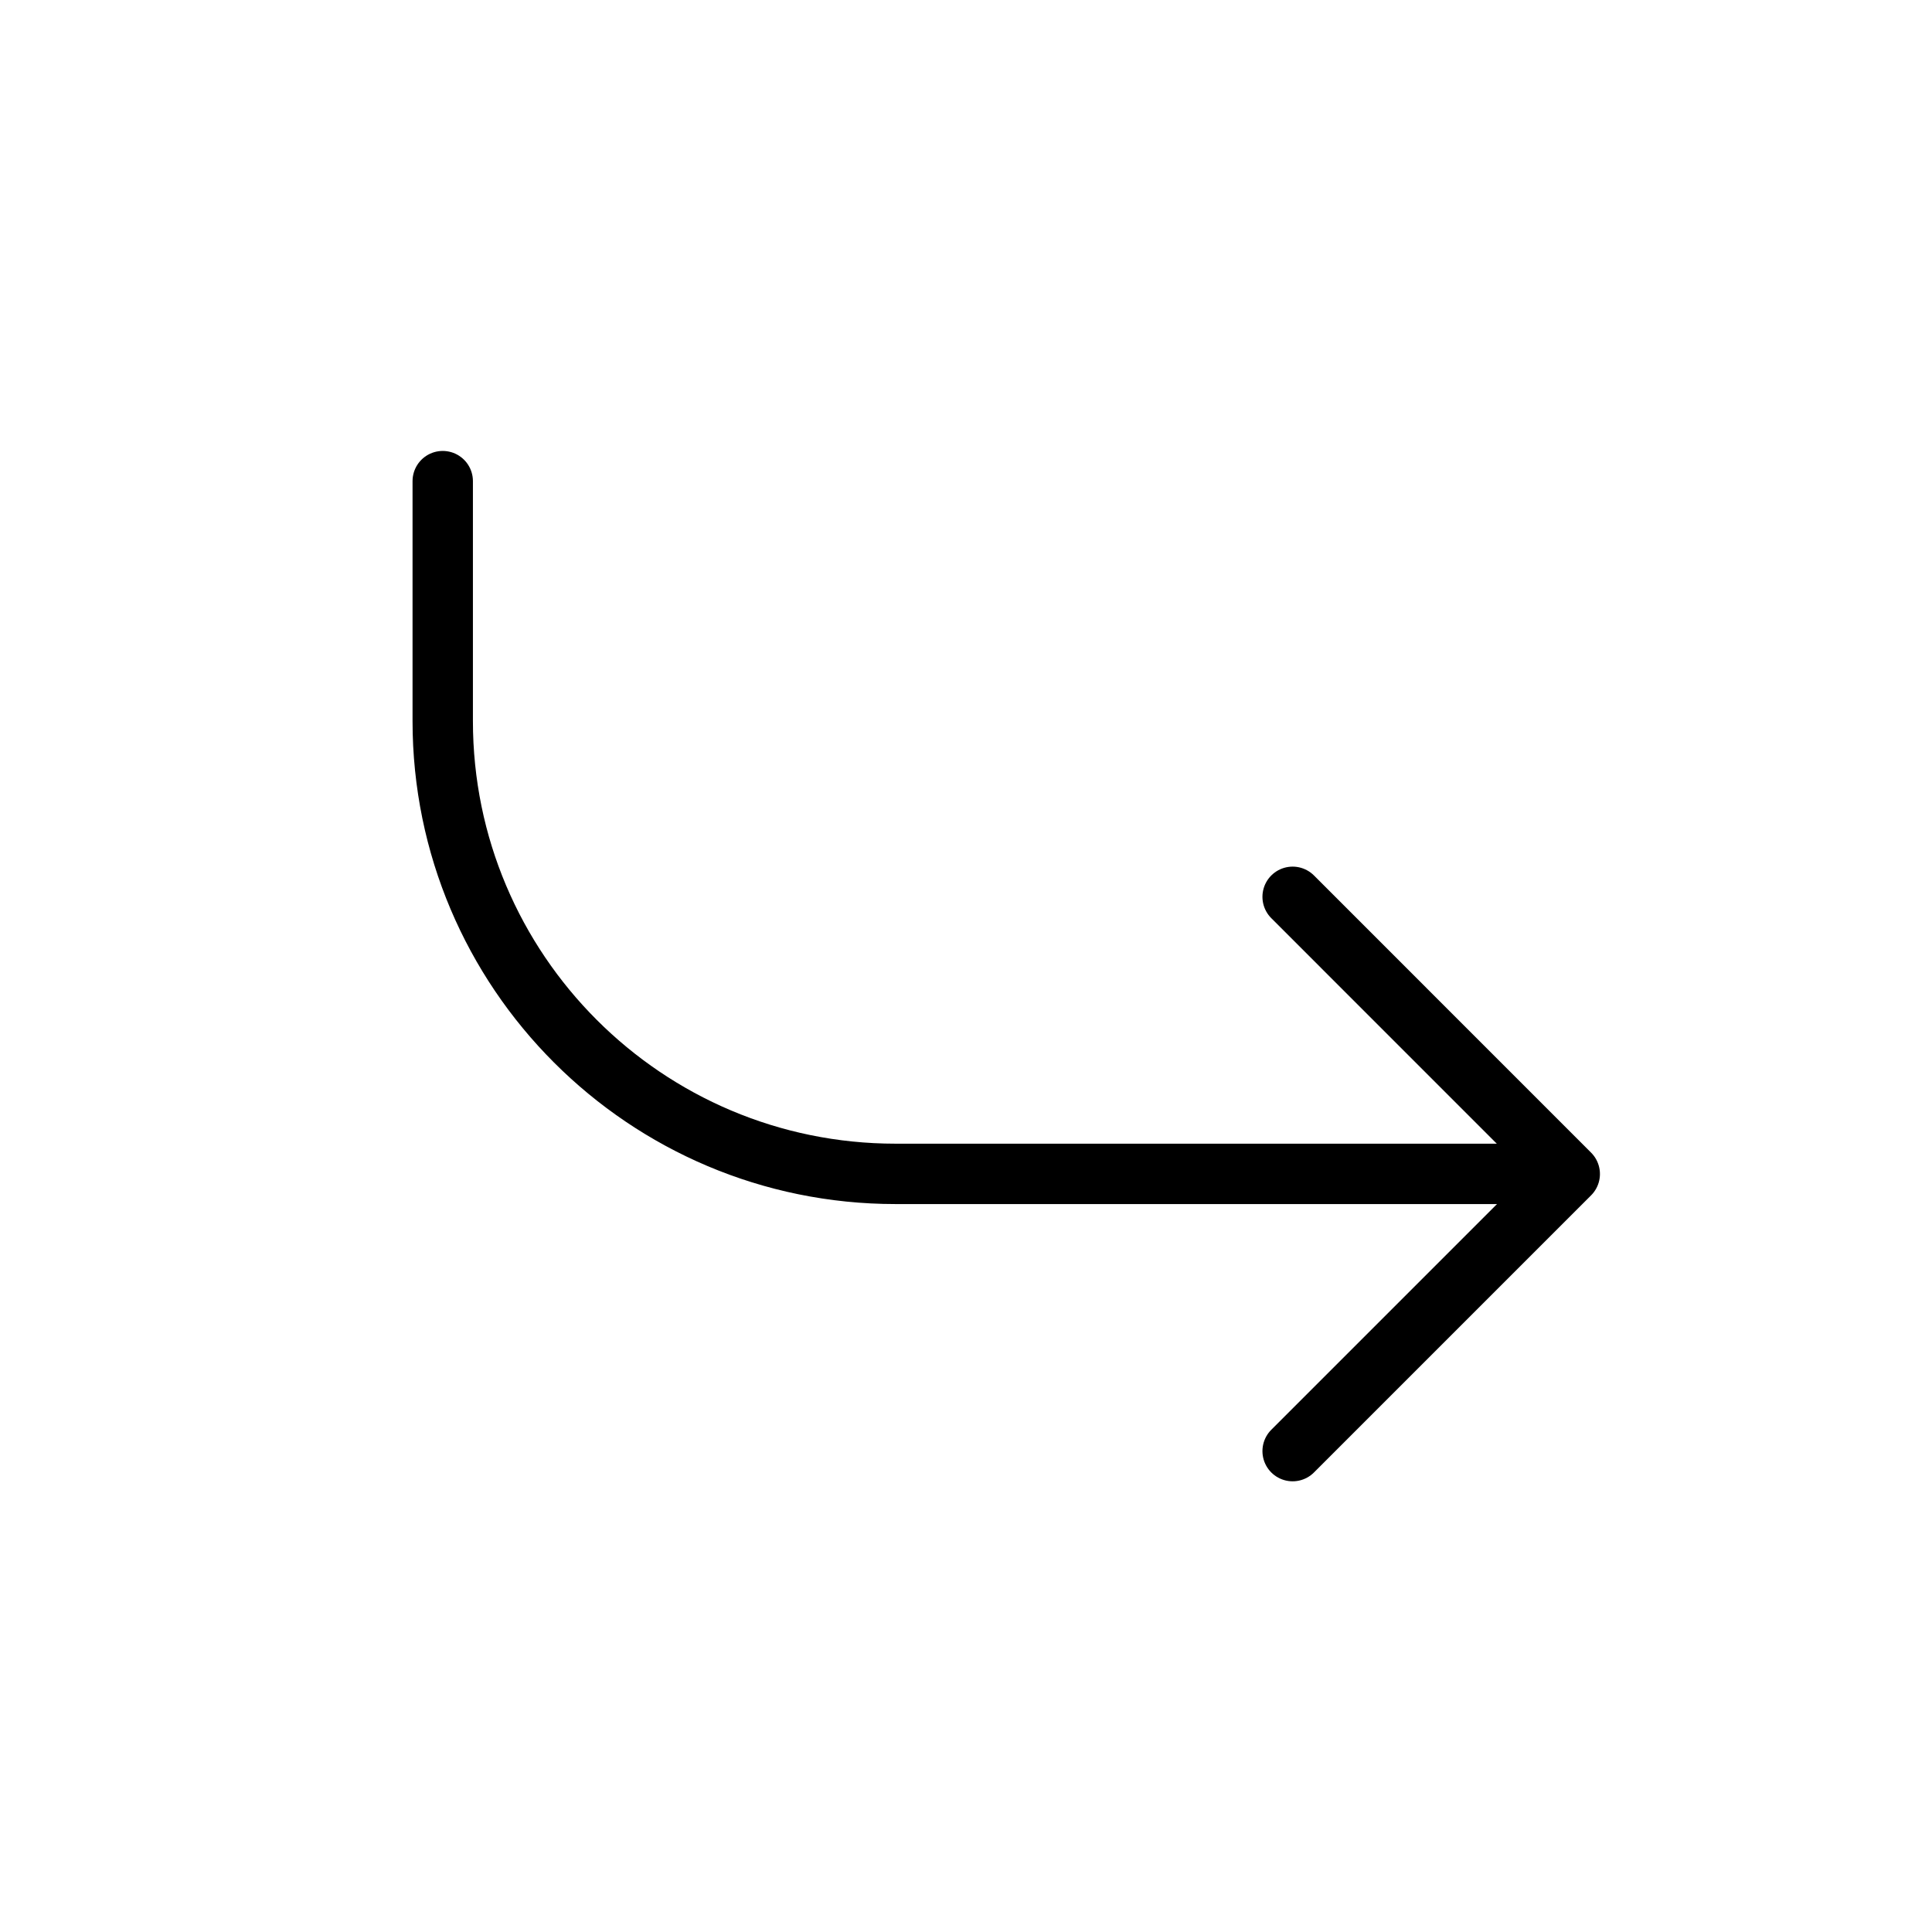
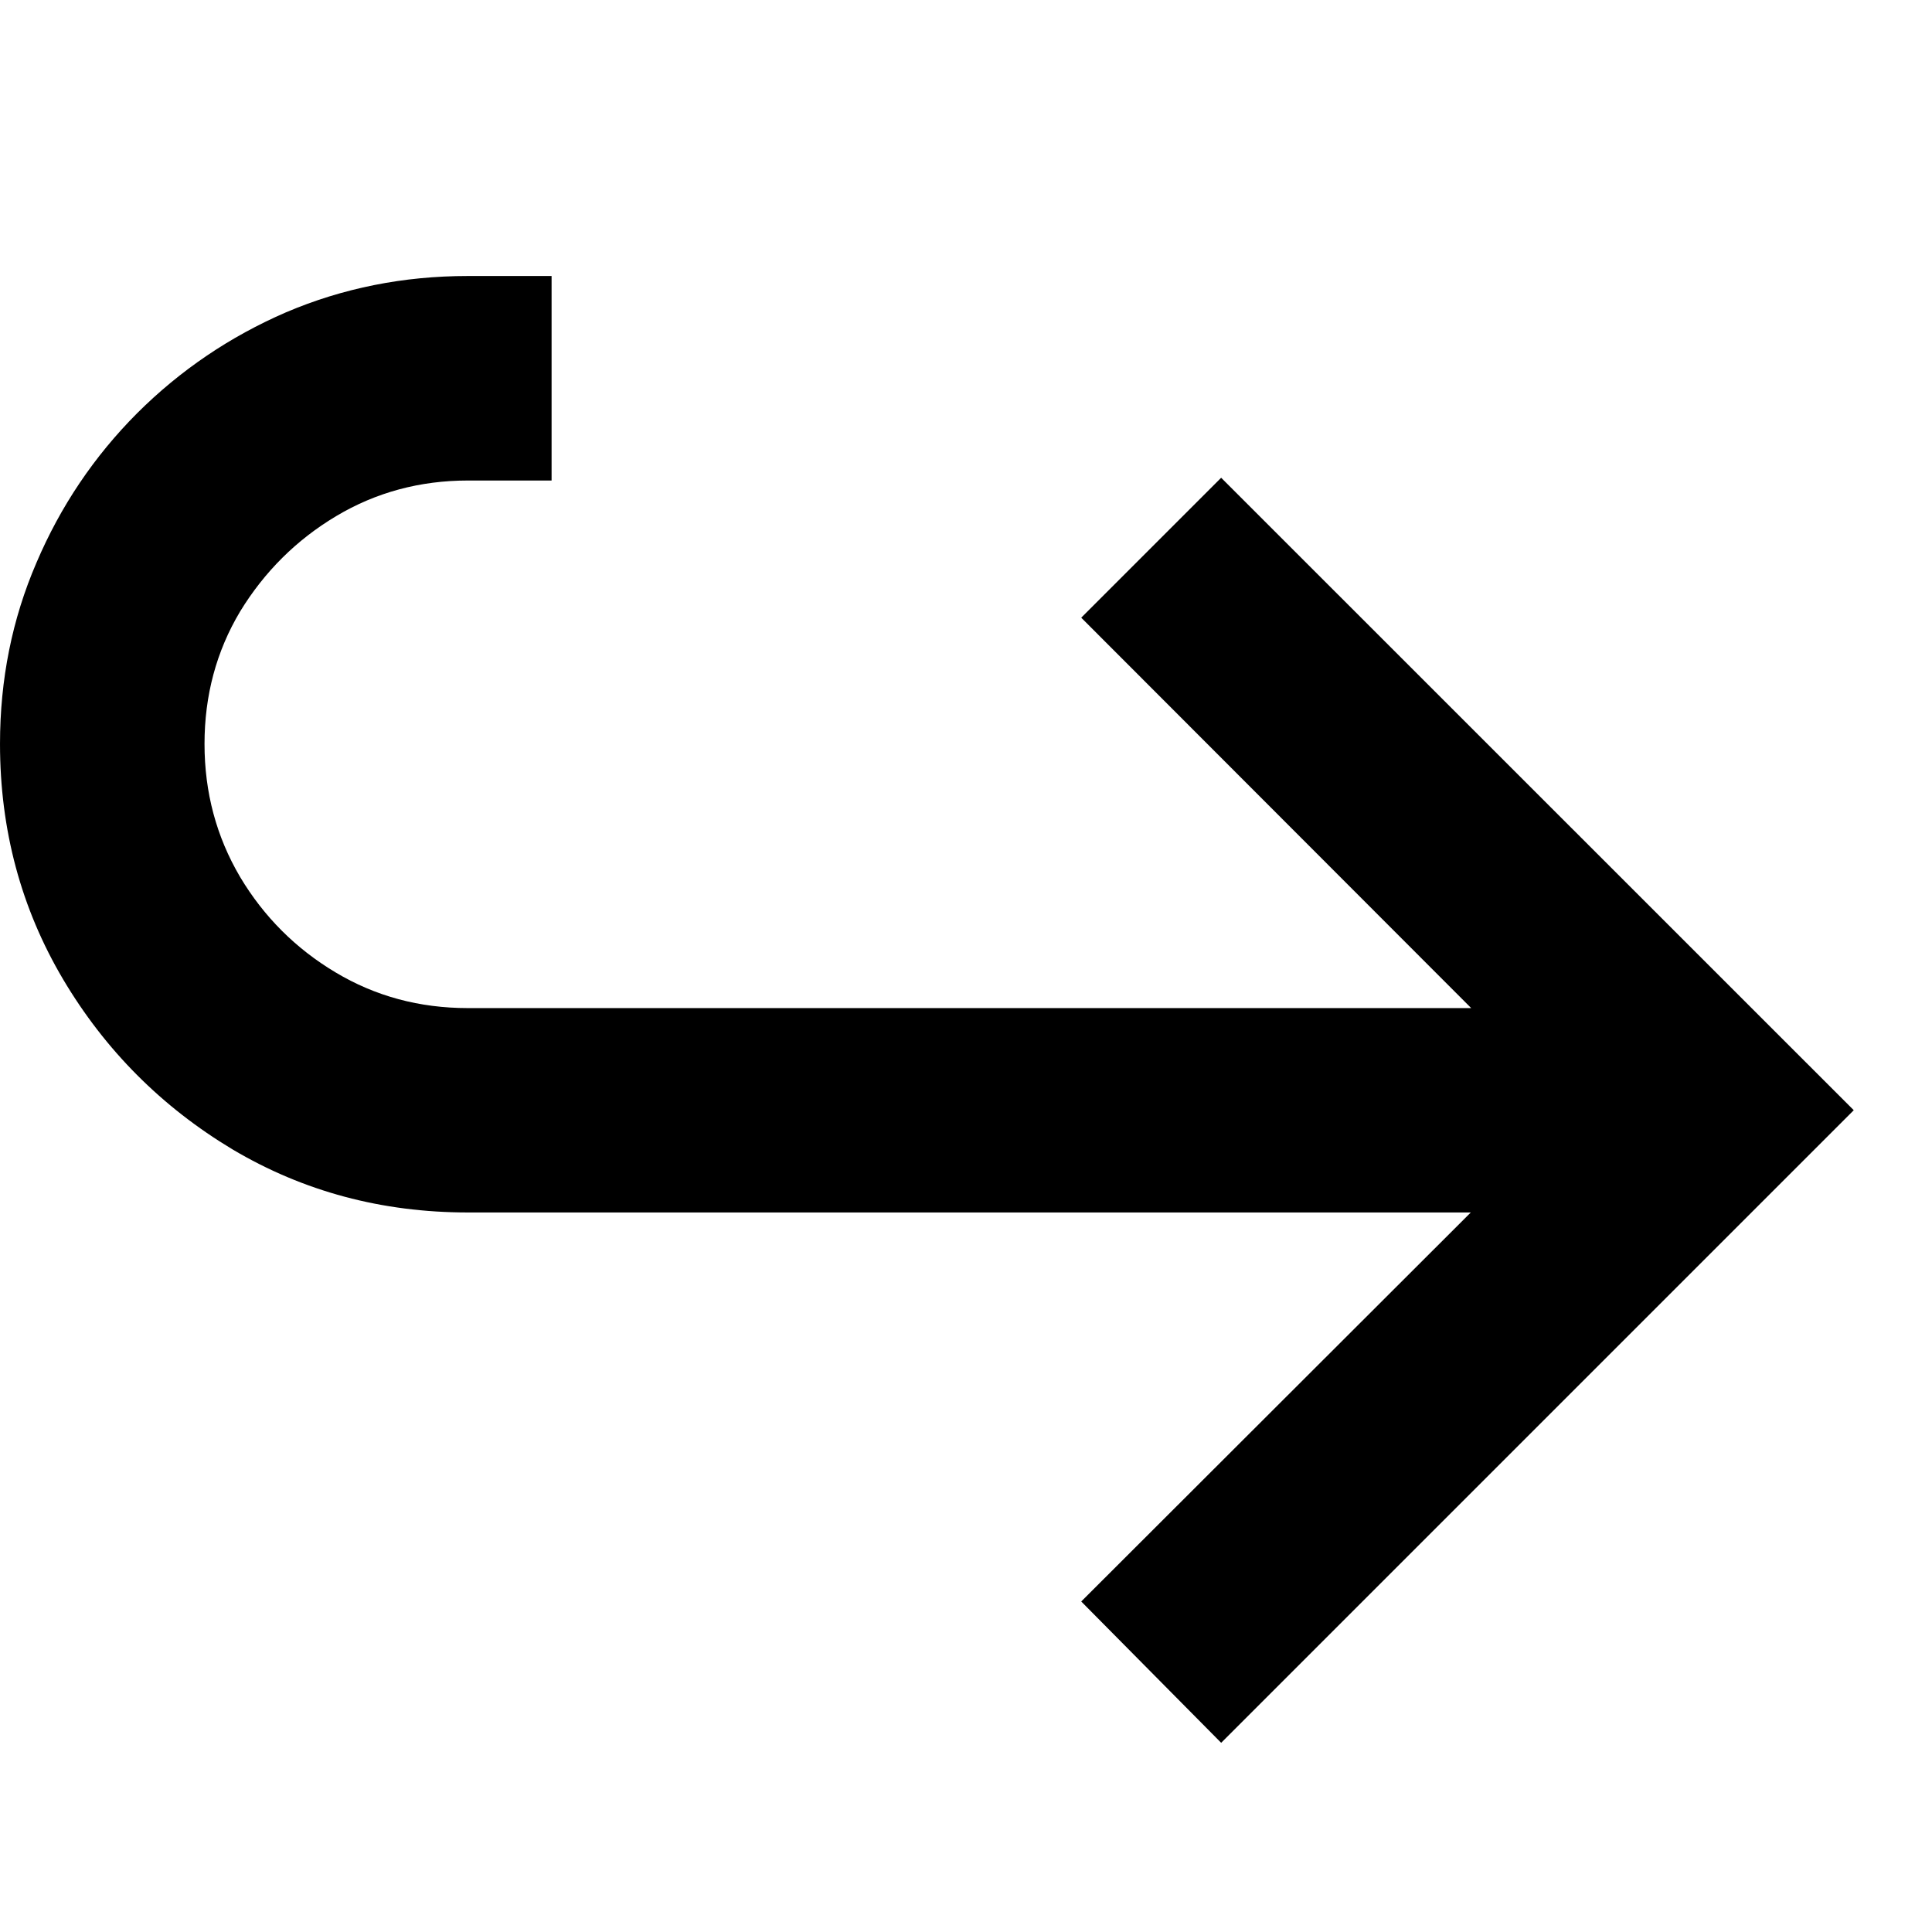
- <svg xmlns="http://www.w3.org/2000/svg" width="32" height="32" viewBox="0 0 32 32" fill="none">
-   <path d="M21.41 14.854L26 19.445L21.41 24.035" stroke="currentColor" stroke-linecap="round" stroke-linejoin="round" />
-   <path d="M25.735 19.443H14.834C10.692 19.443 7.333 16.084 7.333 11.943V7.969" stroke="currentColor" stroke-linecap="round" stroke-linejoin="round" />
+ <svg xmlns="http://www.w3.org/2000/svg" width="14" height="14" viewBox="0 0 14 14" fill="none">
+   <path d="M3.391 8.786C2.768 8.786 2.199 8.634 1.685 8.329C1.172 8.021 0.762 7.61 0.457 7.096C0.153 6.582 4.57764e-05 6.014 4.57764e-05 5.391C4.57764e-05 4.923 0.088 4.486 0.264 4.078C0.439 3.667 0.683 3.306 0.994 2.994C1.306 2.683 1.666 2.439 2.073 2.263C2.484 2.088 2.923 2 3.391 2H3.997V3.482H3.391C3.043 3.482 2.724 3.568 2.436 3.74C2.148 3.912 1.916 4.143 1.74 4.431C1.568 4.719 1.482 5.039 1.482 5.391C1.482 5.742 1.568 6.063 1.74 6.355C1.912 6.643 2.143 6.874 2.431 7.046C2.72 7.219 3.039 7.305 3.391 7.305H11.952V8.786H3.391ZM8.849 12.629L7.835 11.605L11.4 8.045L7.835 4.476L8.849 3.462L13.433 8.045L8.849 12.629Z" fill="currentColor" />
</svg>
